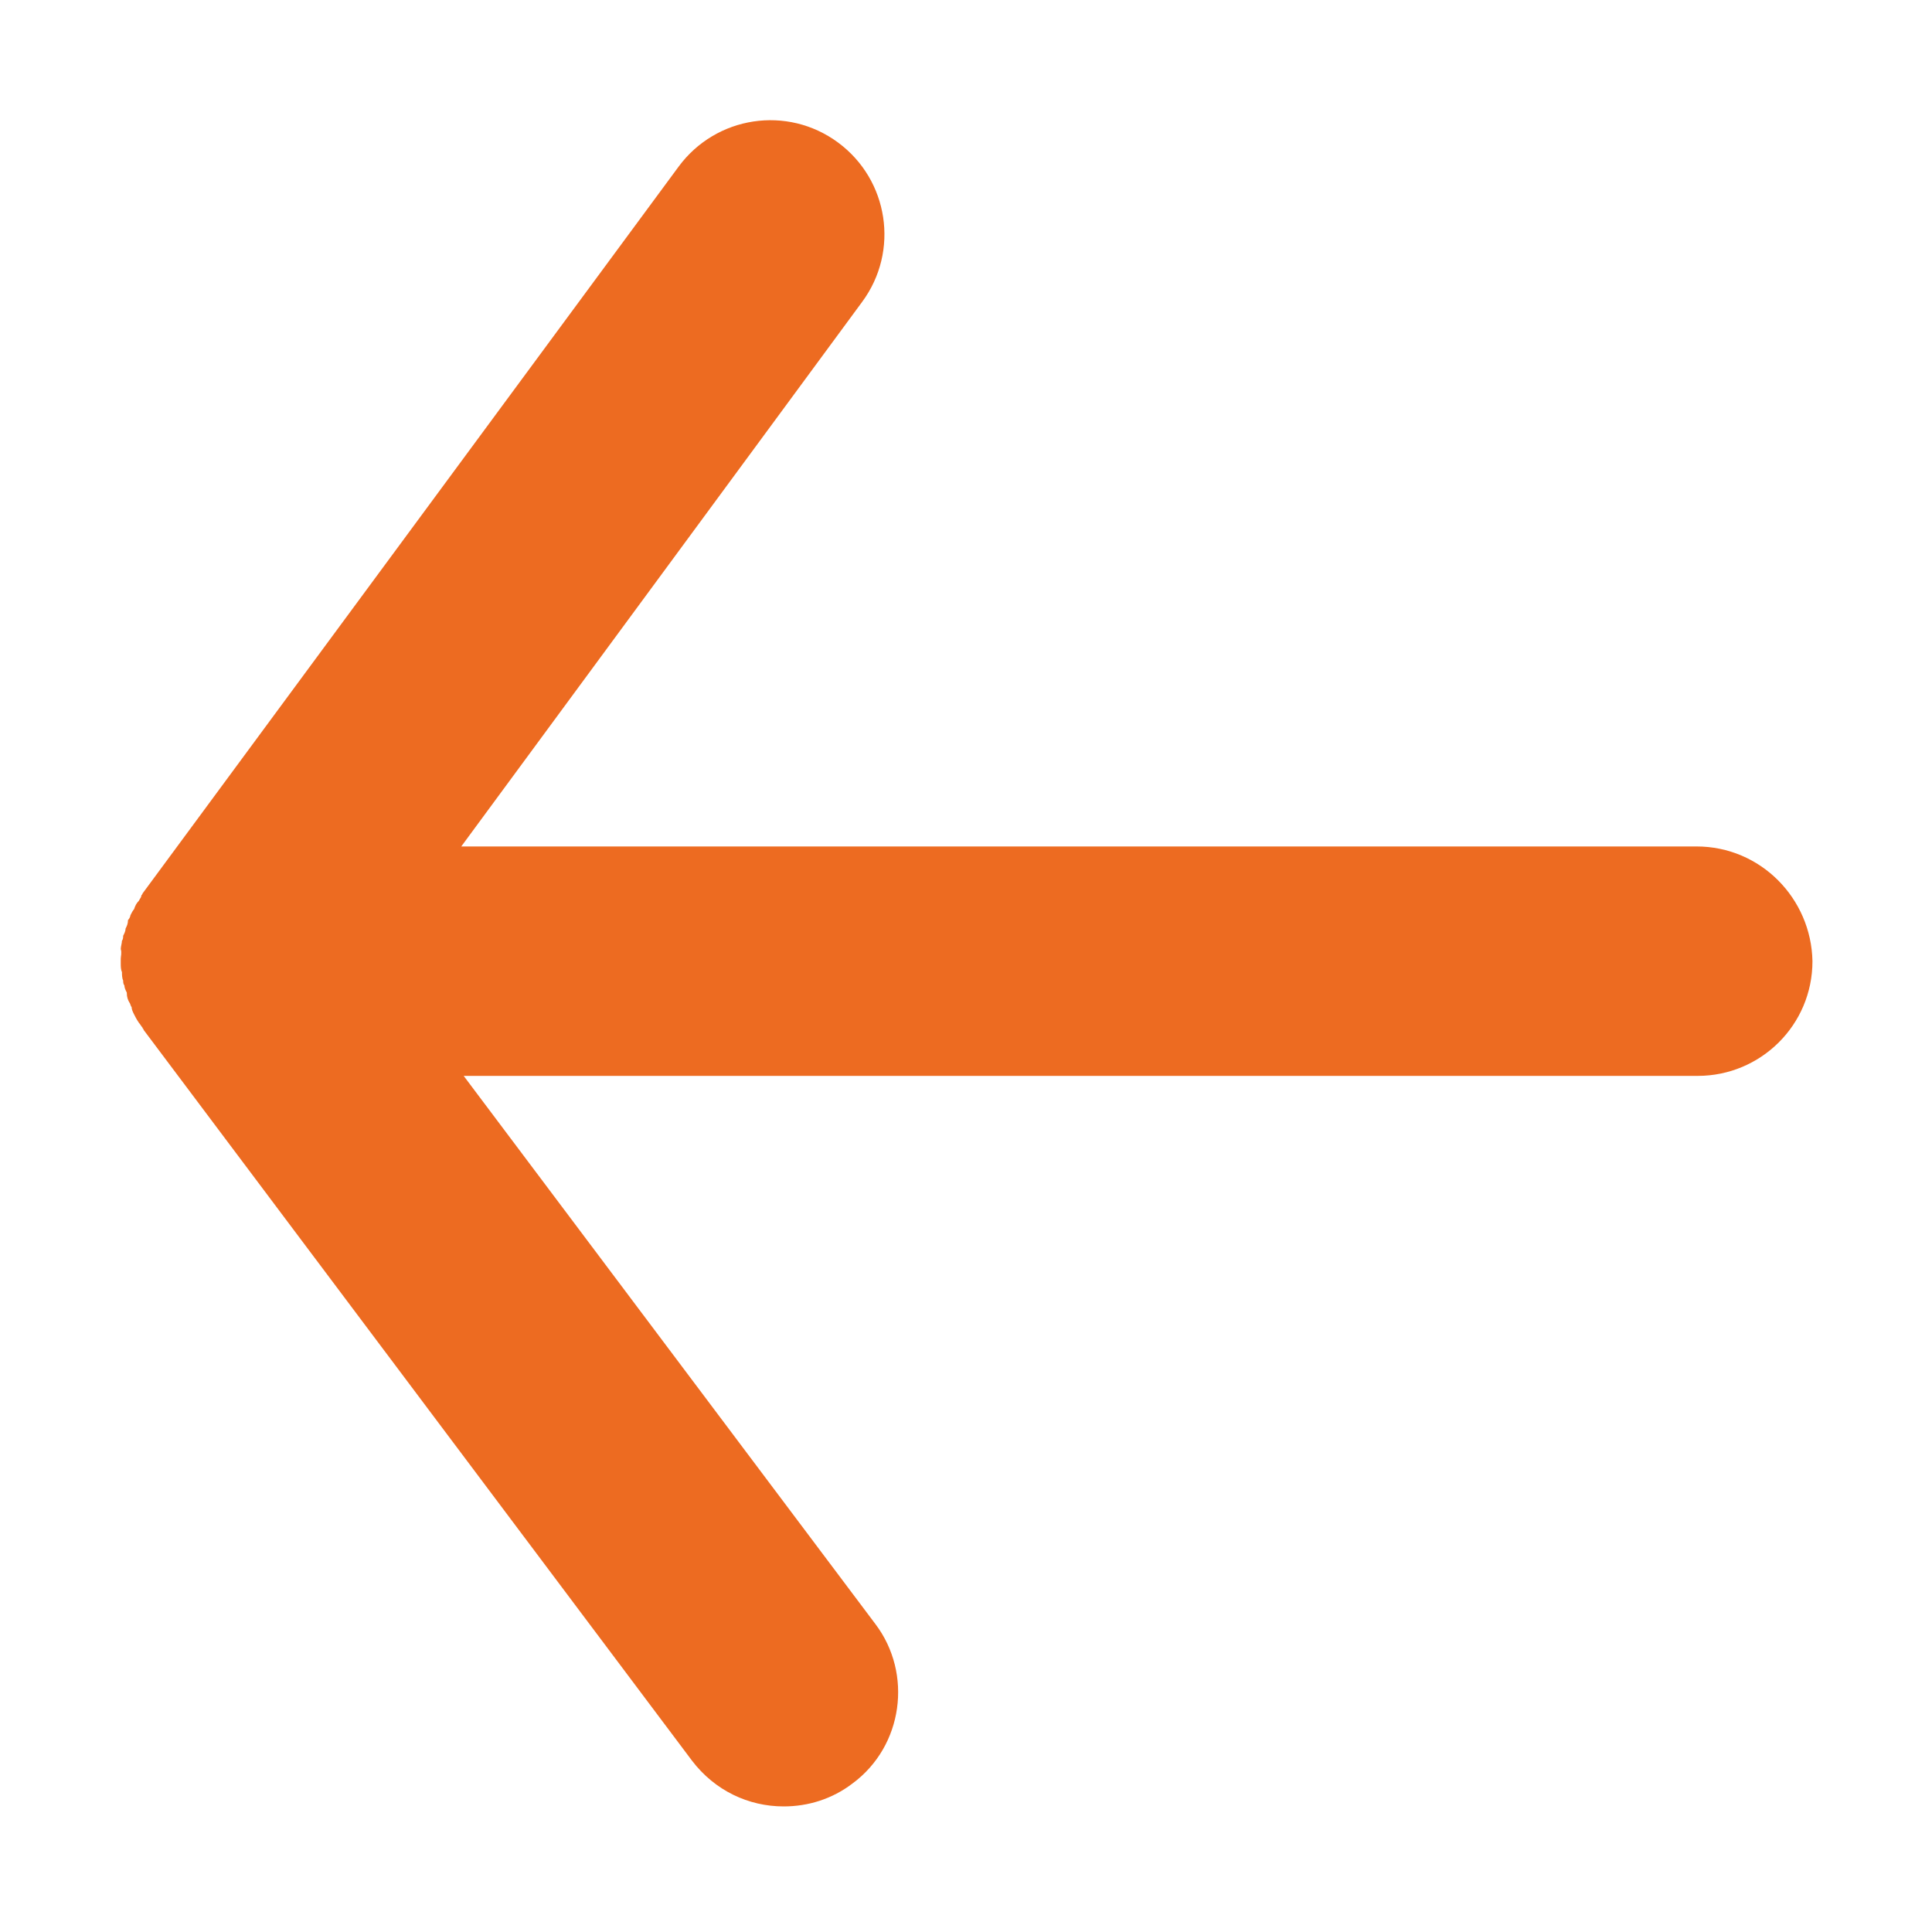
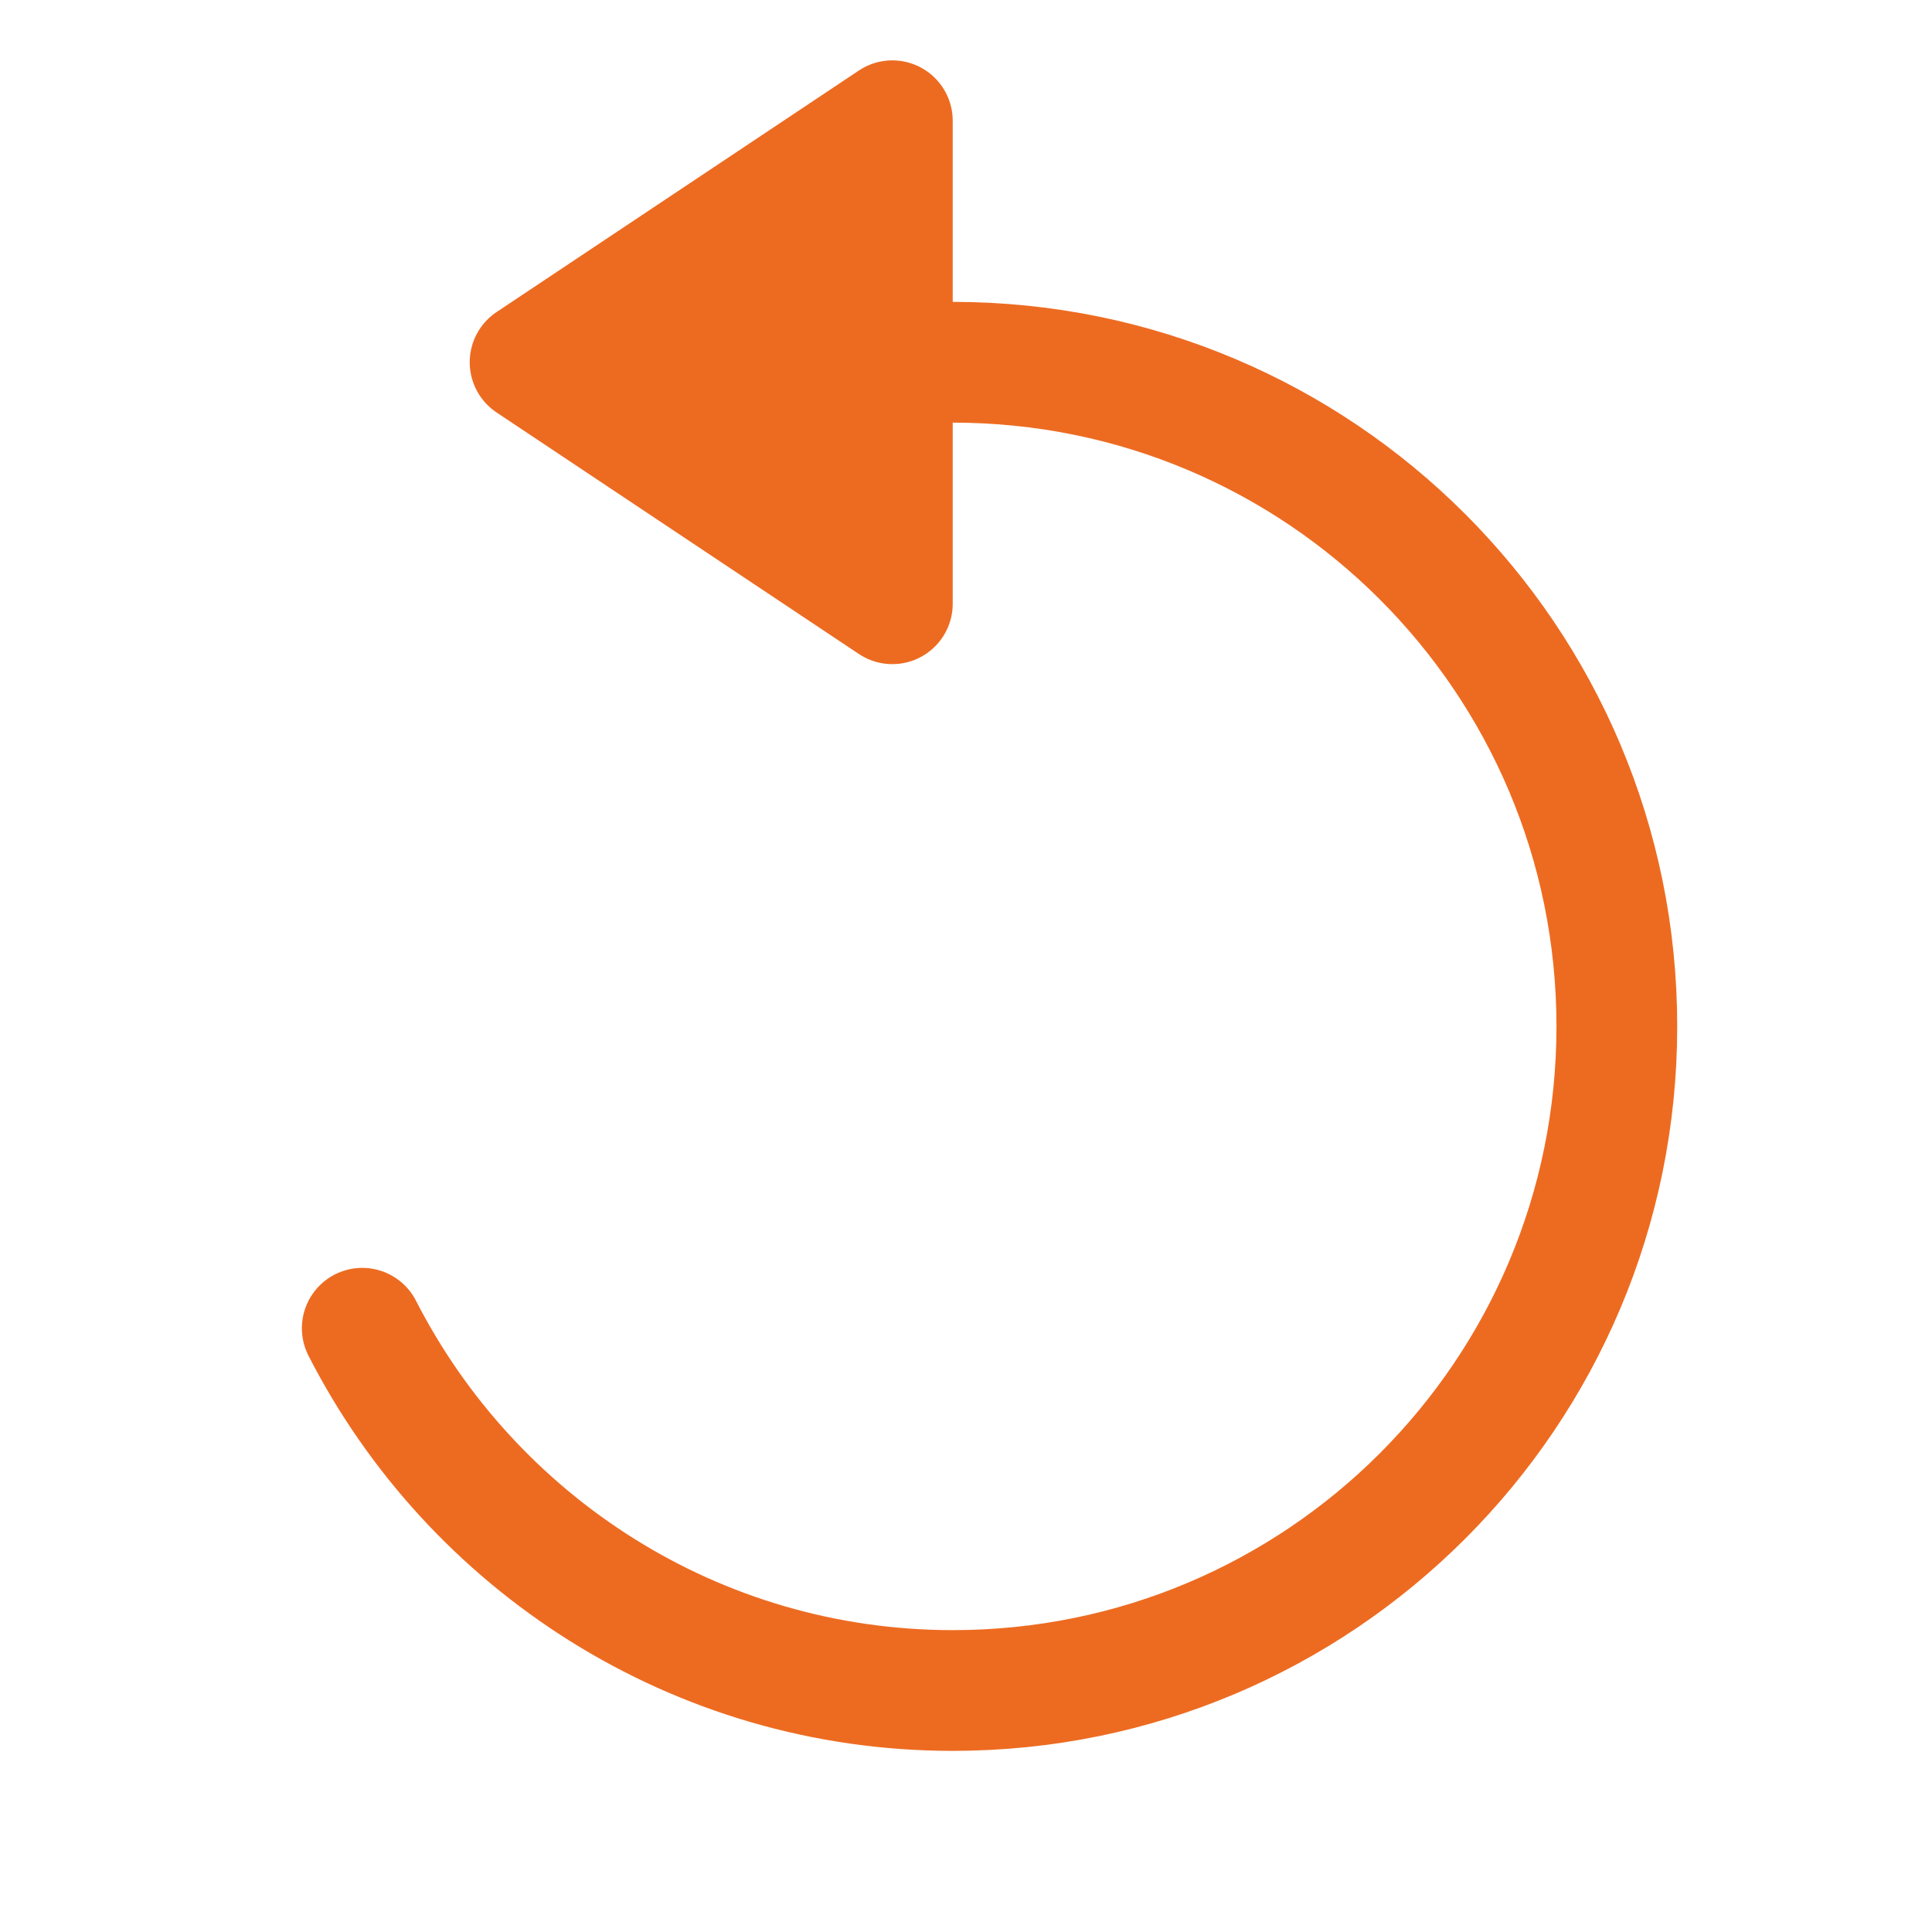
<svg xmlns="http://www.w3.org/2000/svg" version="1.0" id="Layer_1" x="0px" y="0px" viewBox="0 0 16 16" enable-background="new 0 0 16 16" xml:space="preserve">
-   <path id="undo_1_" fill="#ED6B21" d="M14.05,7.01H3.82l3.32-4.51c0.31-0.42,0.22-1.01-0.2-1.32c-0.42-0.31-1.01-0.22-1.32,0.2  L1.18,7.4c0,0.01-0.01,0.01-0.01,0.02C1.17,7.43,1.16,7.44,1.15,7.46C1.13,7.48,1.12,7.5,1.11,7.53C1.1,7.54,1.09,7.56,1.08,7.58  C1.08,7.59,1.07,7.61,1.06,7.62C1.06,7.65,1.05,7.67,1.04,7.69C1.04,7.71,1.03,7.73,1.02,7.75c0,0.01,0,0.03-0.01,0.04  c0,0.02-0.01,0.05-0.01,0.07C1.01,7.89,1,7.92,1,7.94c0,0.01,0,0.01,0,0.02c0,0.01,0,0.01,0,0.02c0,0.02,0,0.05,0.01,0.07  c0,0.02,0,0.05,0.01,0.07c0,0.01,0,0.03,0.01,0.04c0,0.02,0.01,0.04,0.02,0.06C1.05,8.26,1.06,8.28,1.07,8.3  c0.01,0.01,0.01,0.03,0.02,0.04C1.09,8.36,1.1,8.38,1.11,8.4c0.01,0.02,0.02,0.04,0.04,0.07c0.01,0.01,0.02,0.03,0.03,0.04  c0,0.01,0.01,0.01,0.01,0.02l4.54,6.05c0.19,0.25,0.47,0.38,0.76,0.38c0.2,0,0.4-0.06,0.57-0.19c0.42-0.31,0.5-0.91,0.19-1.32  L3.84,8.91h10.22c0.52,0,0.95-0.42,0.95-0.95C15,7.44,14.58,7.01,14.05,7.01z" />
+   <g id="undo">
+     <path fill="none" stroke="#ED6B21" stroke-width="1" stroke-linecap="round" stroke-miterlimit="10" d="M3,11   c0.91,1.78,2.76,3,4.89,3c3.04,0,5.5-2.46,5.5-5.5c0-3.04-2.46-5.5-5.5-5.5c-0.17,0-0.34,0.01-0.5,0.03" />
+     <polygon fill="#ED6B21" stroke="#ED6B21" stroke-width="1" stroke-linecap="round" stroke-linejoin="round" stroke-miterlimit="10" points="   7.39,1 7.39,5 4.39,3  " />
+   </g>
</svg>
